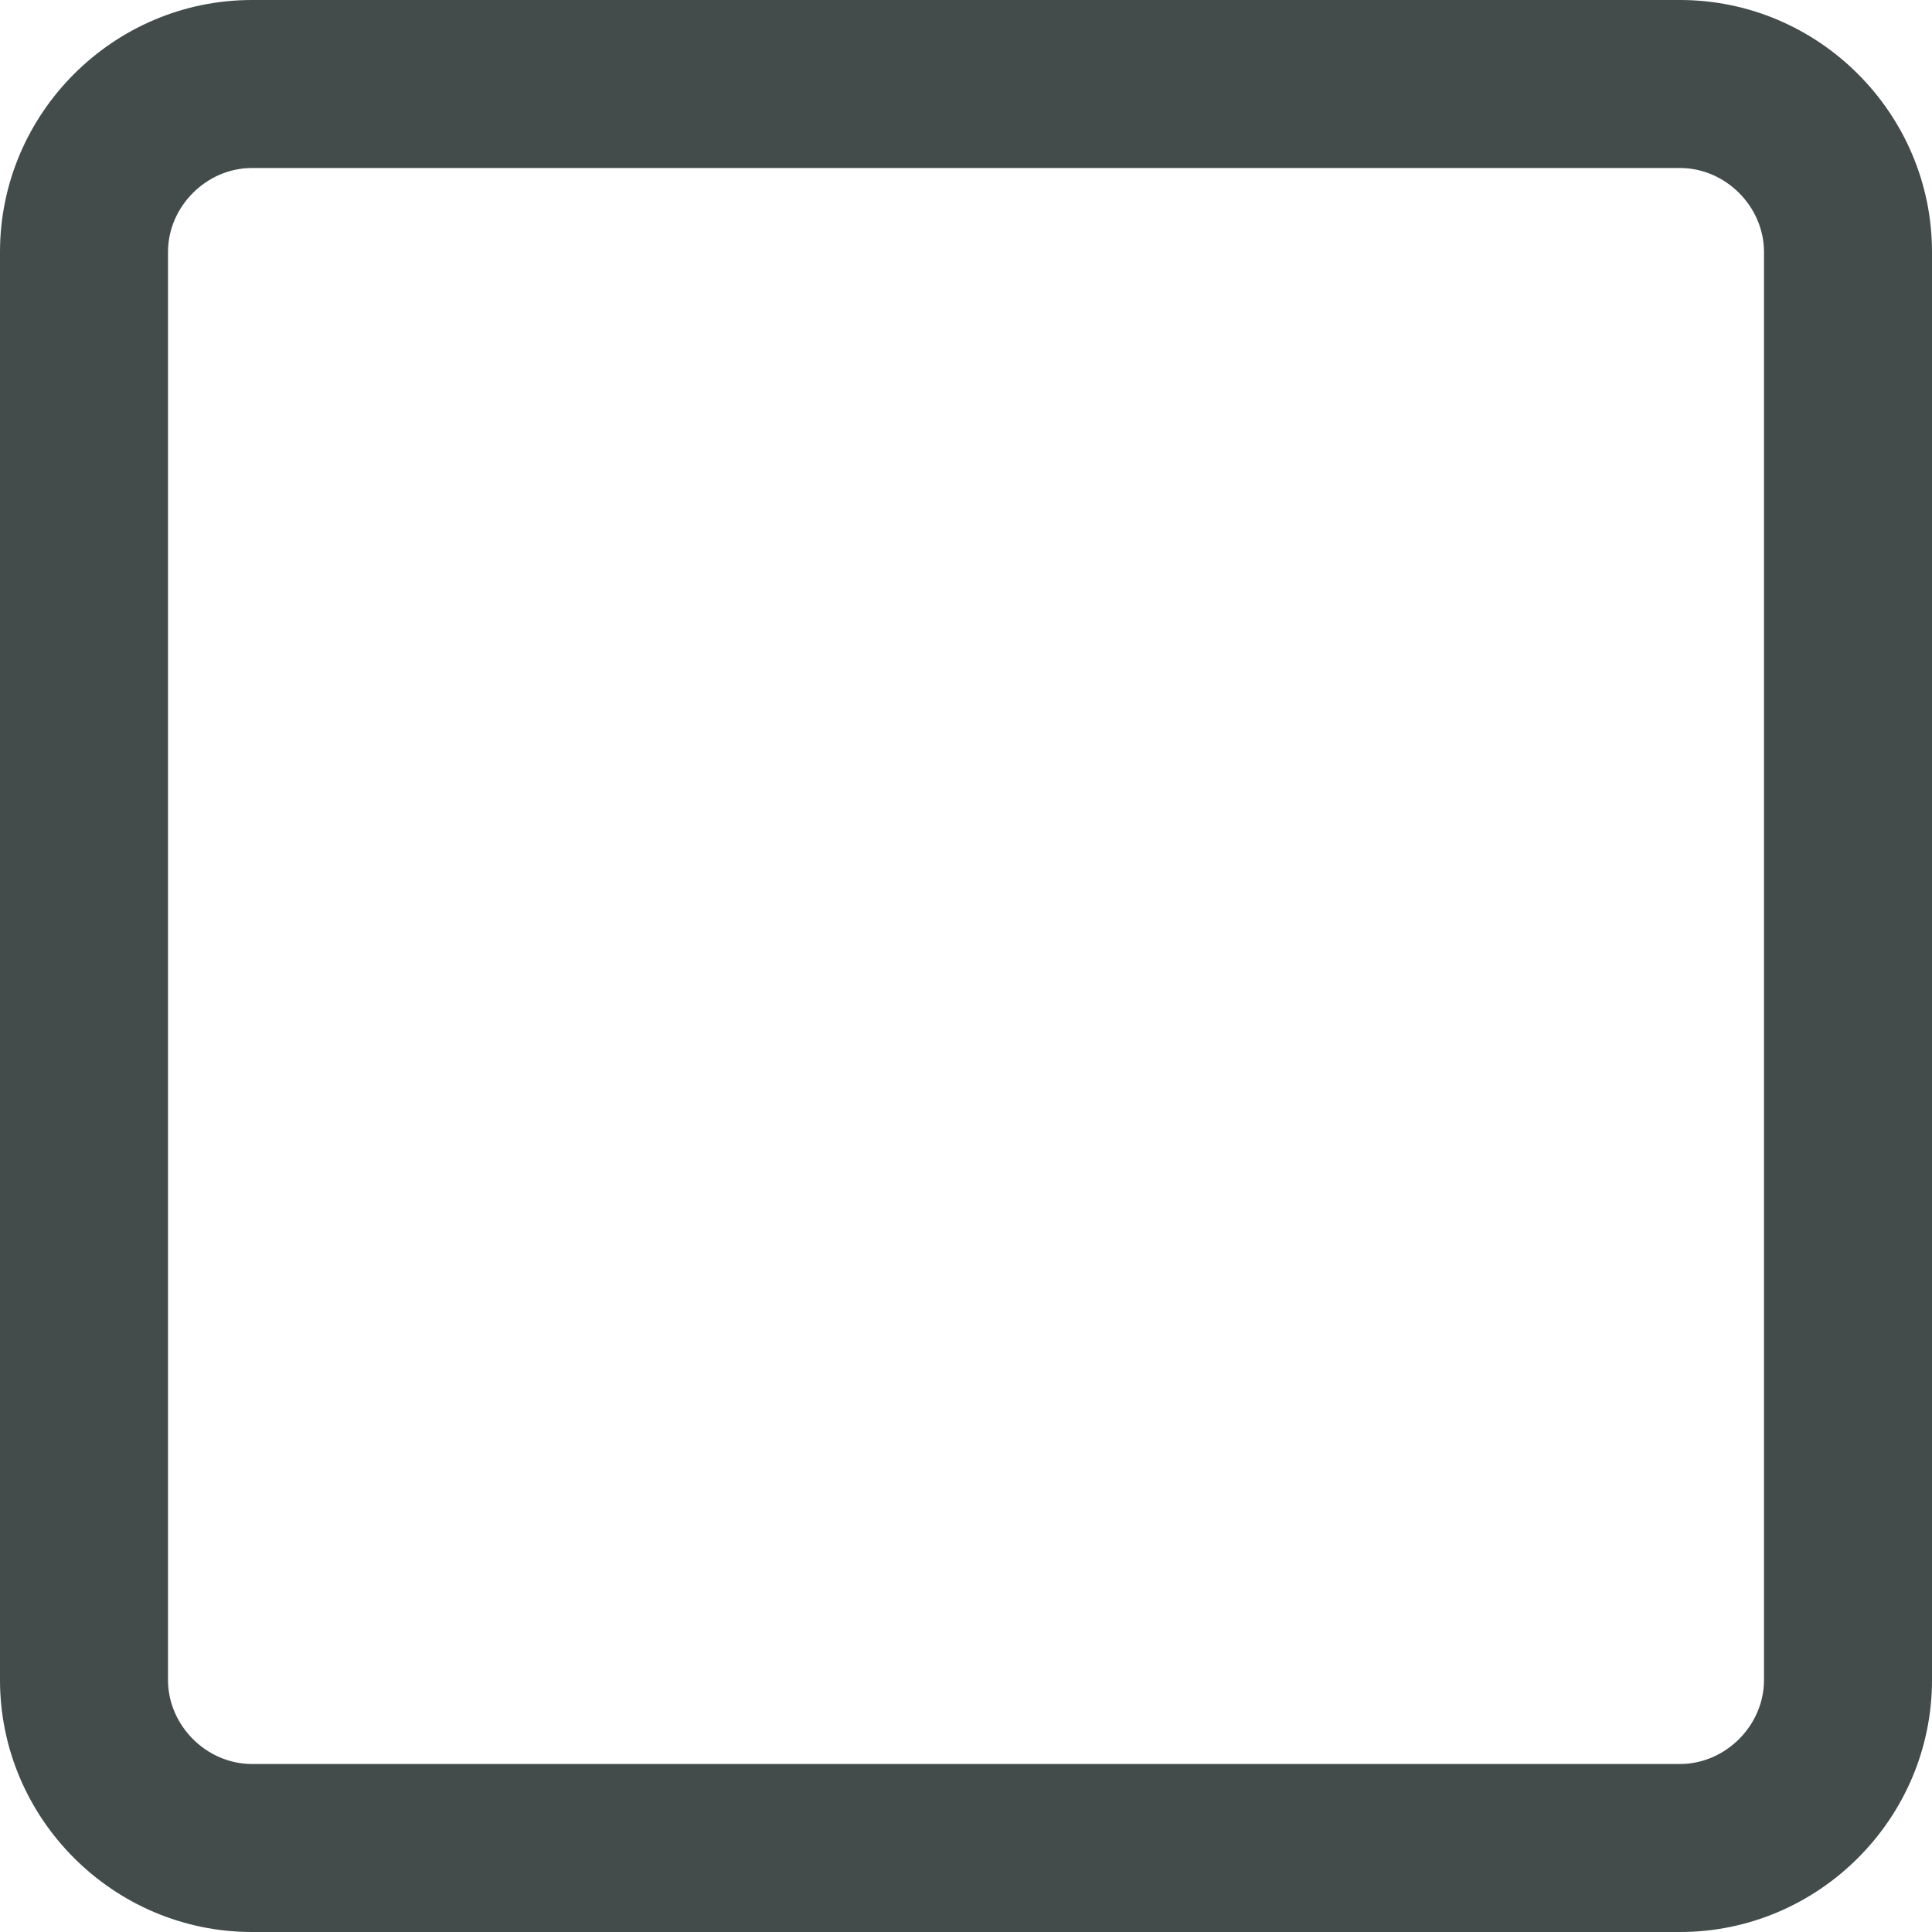
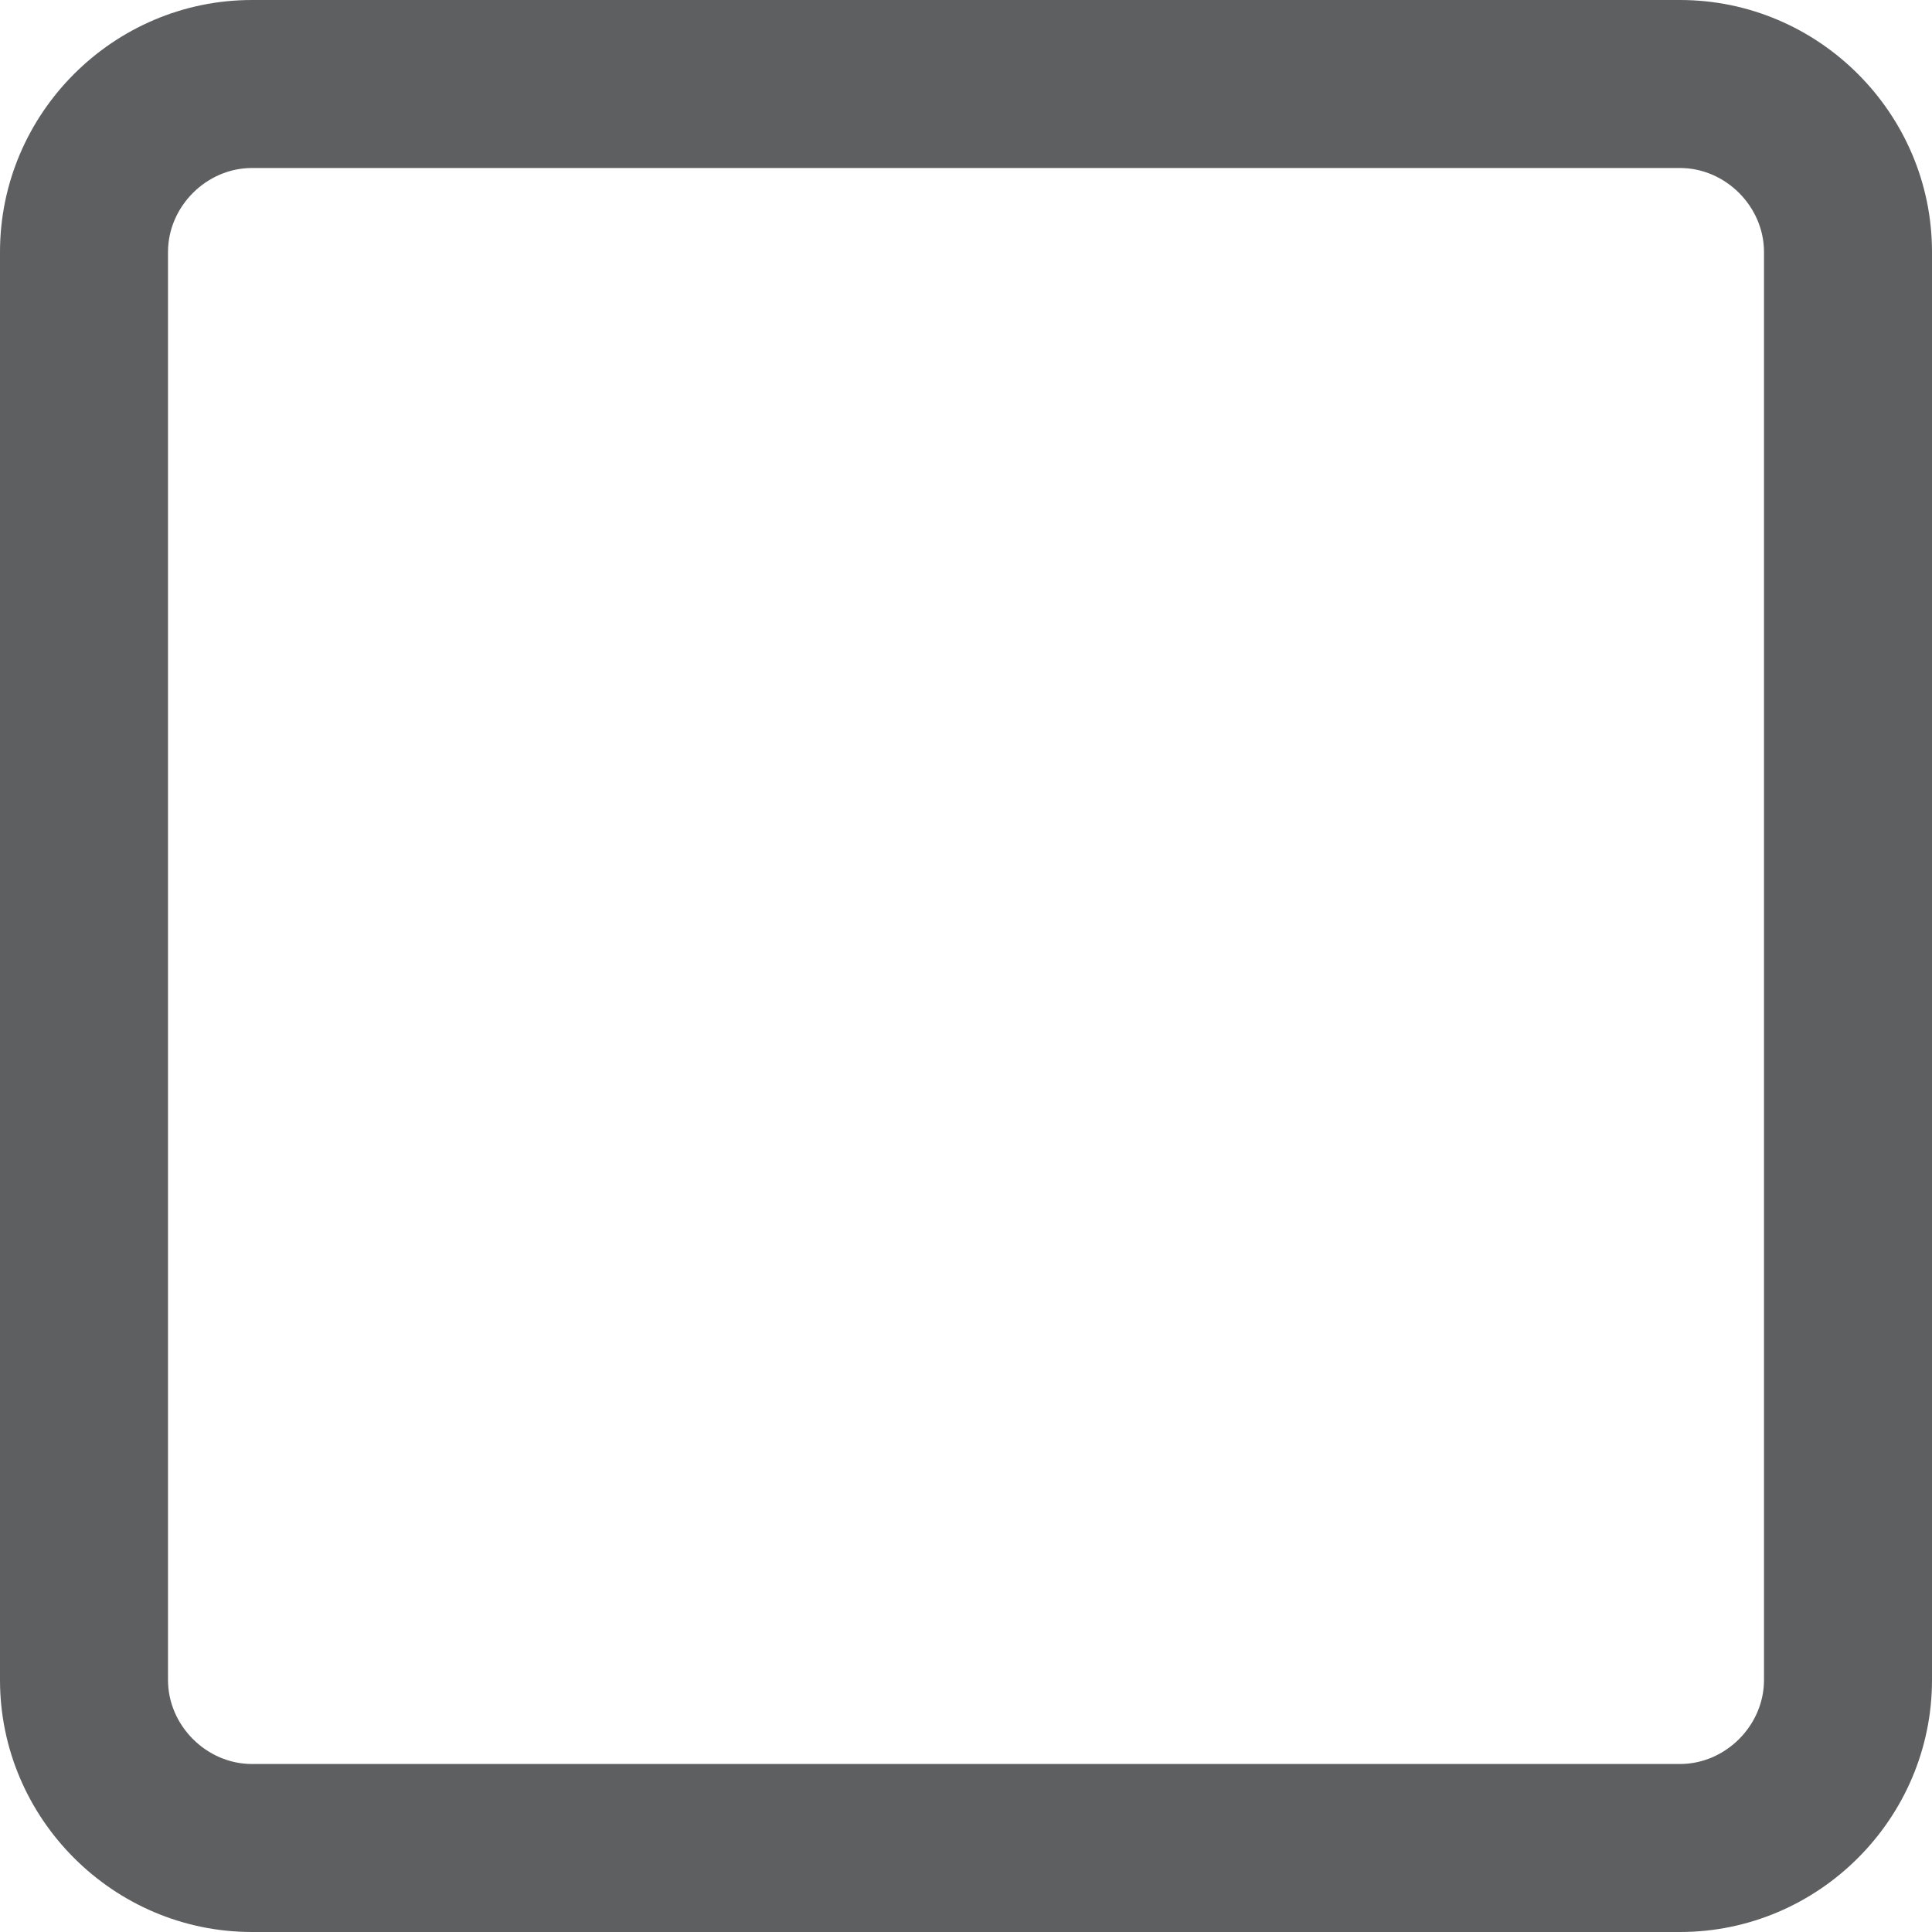
<svg xmlns="http://www.w3.org/2000/svg" width="23" height="23" viewBox="0 0 23 23">
-   <path fill="#434b4b" d="M20 2c.542 0 1 .458 1 1v17c0 .542-.458 1-1 1H3c-.542 0-1-.458-1-1V3c0-.542.458-1 1-1h17m0-2H3C1.35 0 0 1.35 0 3v17c0 1.65 1.35 3 3 3h17c1.65 0 3-1.35 3-3V3c0-1.65-1.35-3-3-3z" />
+   <path fill="#5e5f60" d="M20 2c.542 0 1 .458 1 1v17c0 .542-.458 1-1 1H3c-.542 0-1-.458-1-1V3c0-.542.458-1 1-1h17m0-2H3C1.35 0 0 1.35 0 3v17c0 1.65 1.35 3 3 3h17c1.65 0 3-1.35 3-3V3c0-1.65-1.35-3-3-3z" />
</svg>
